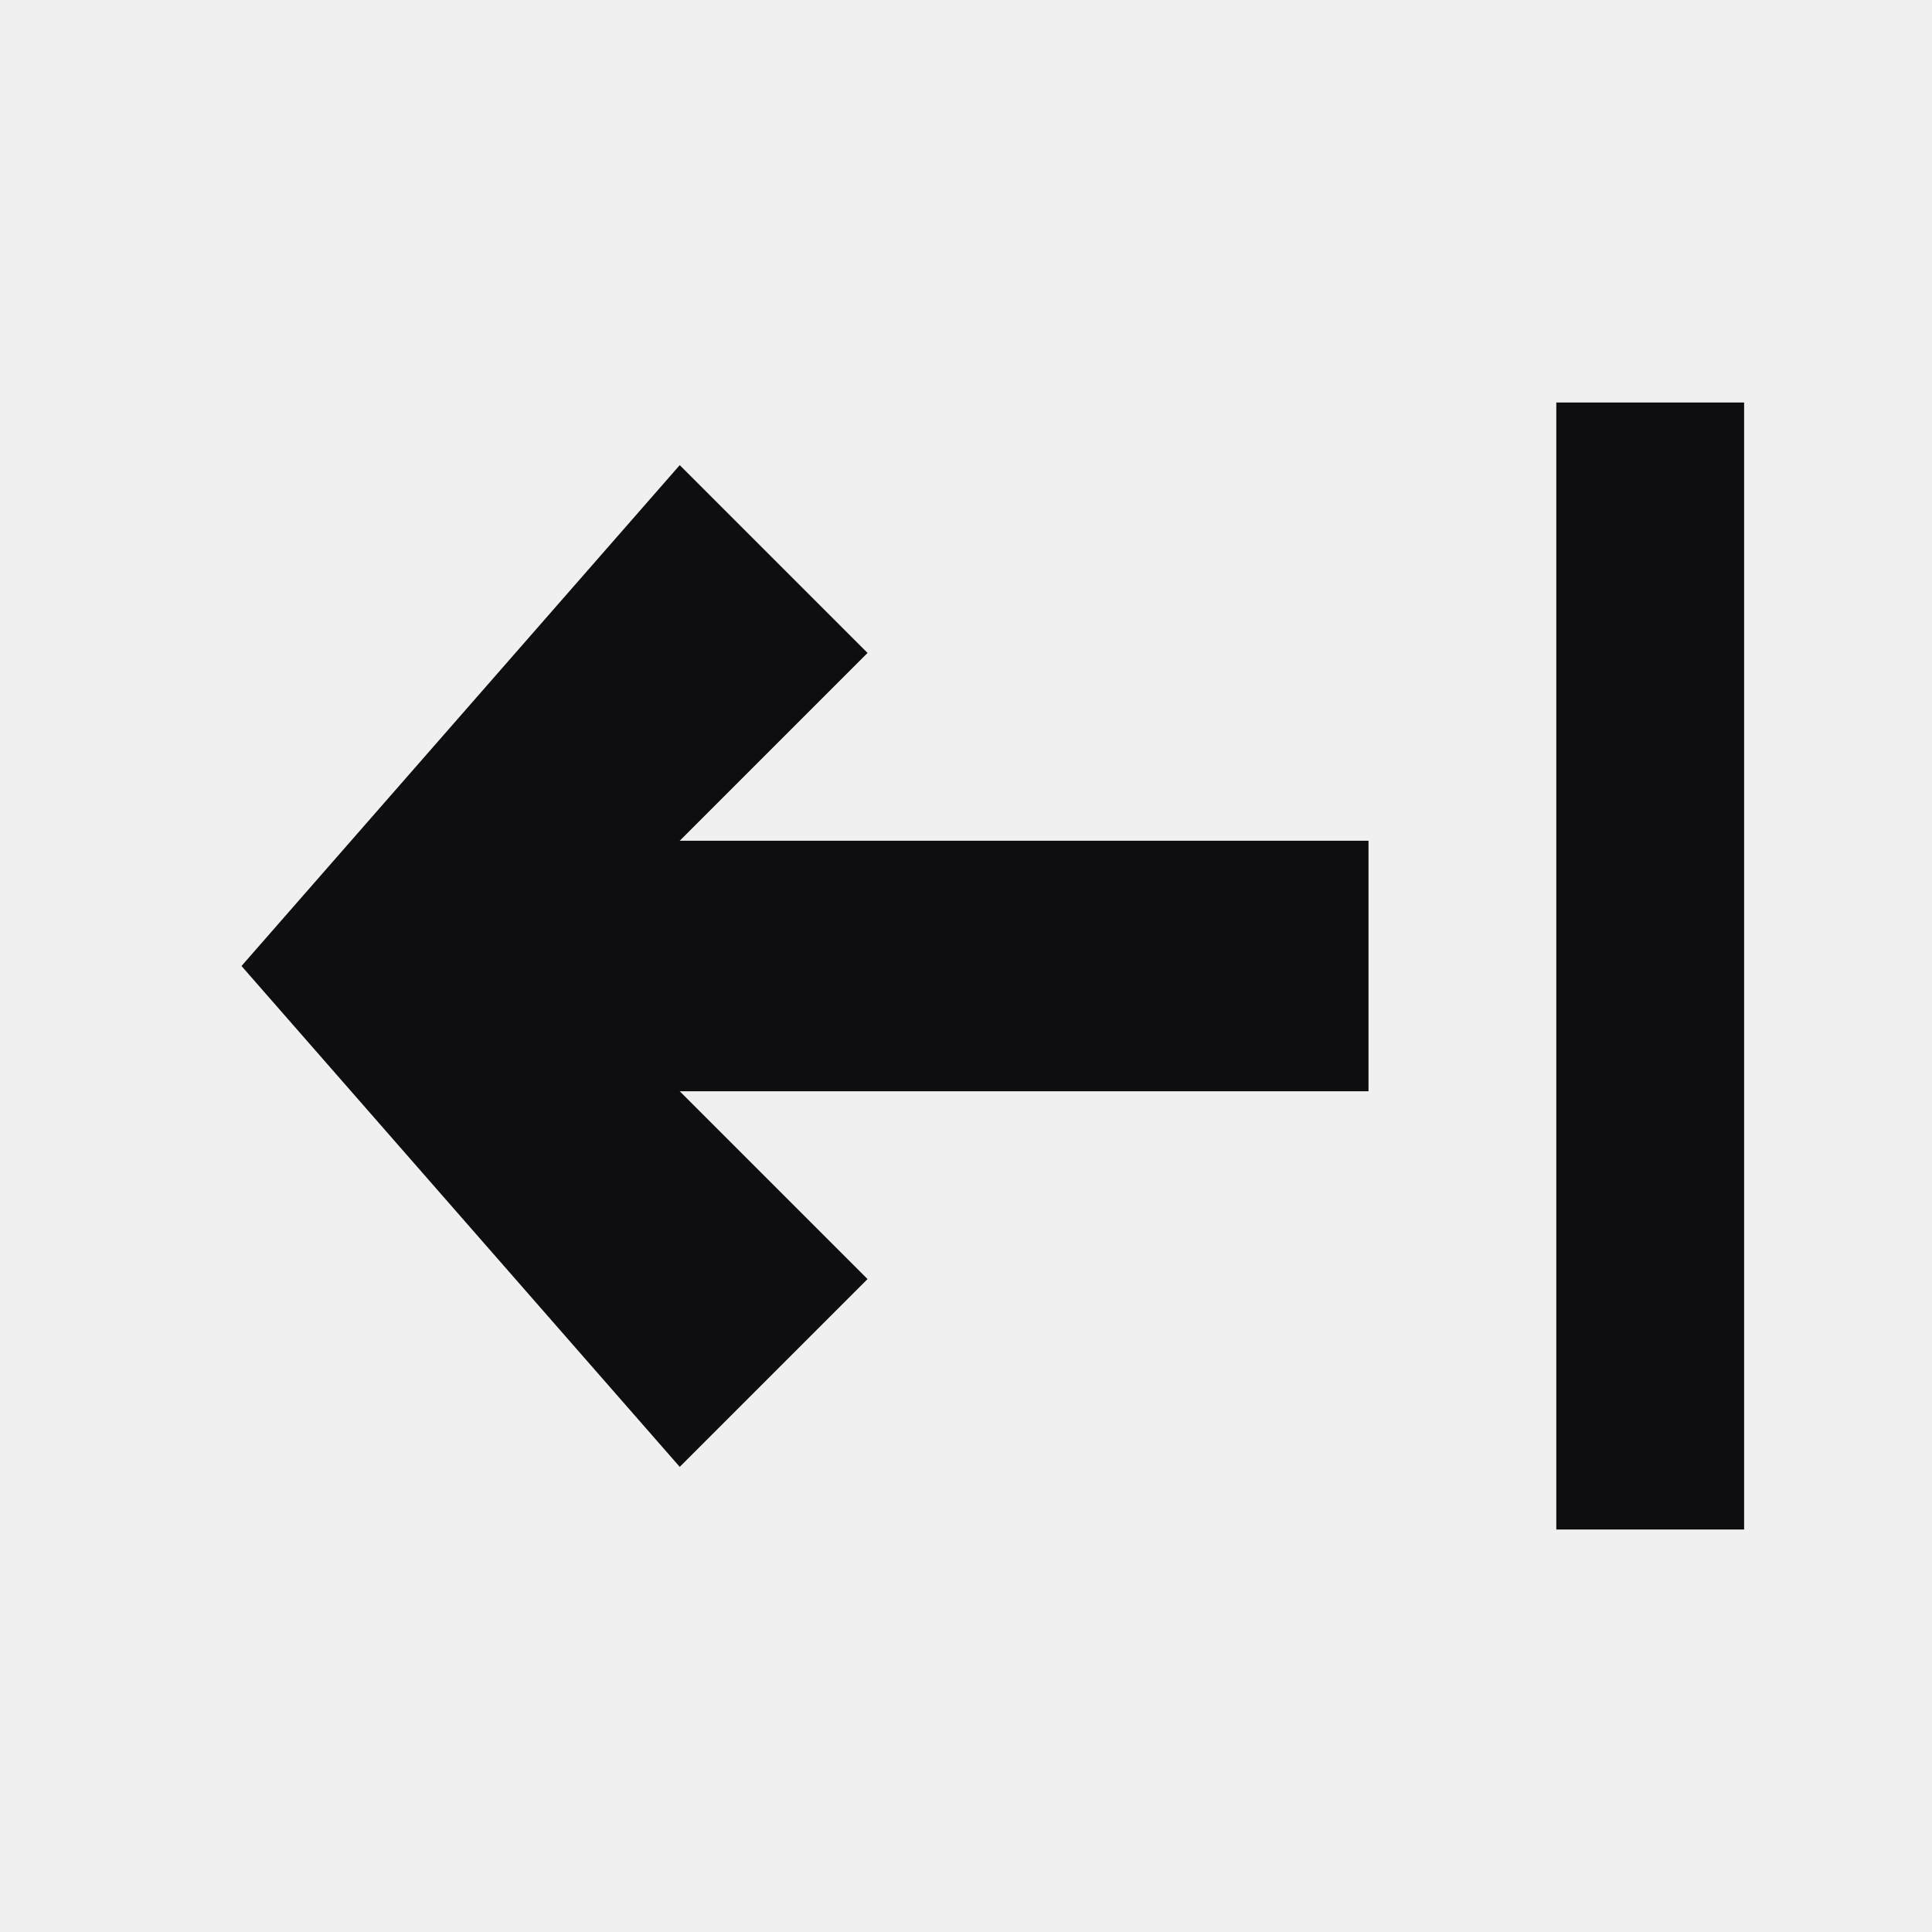
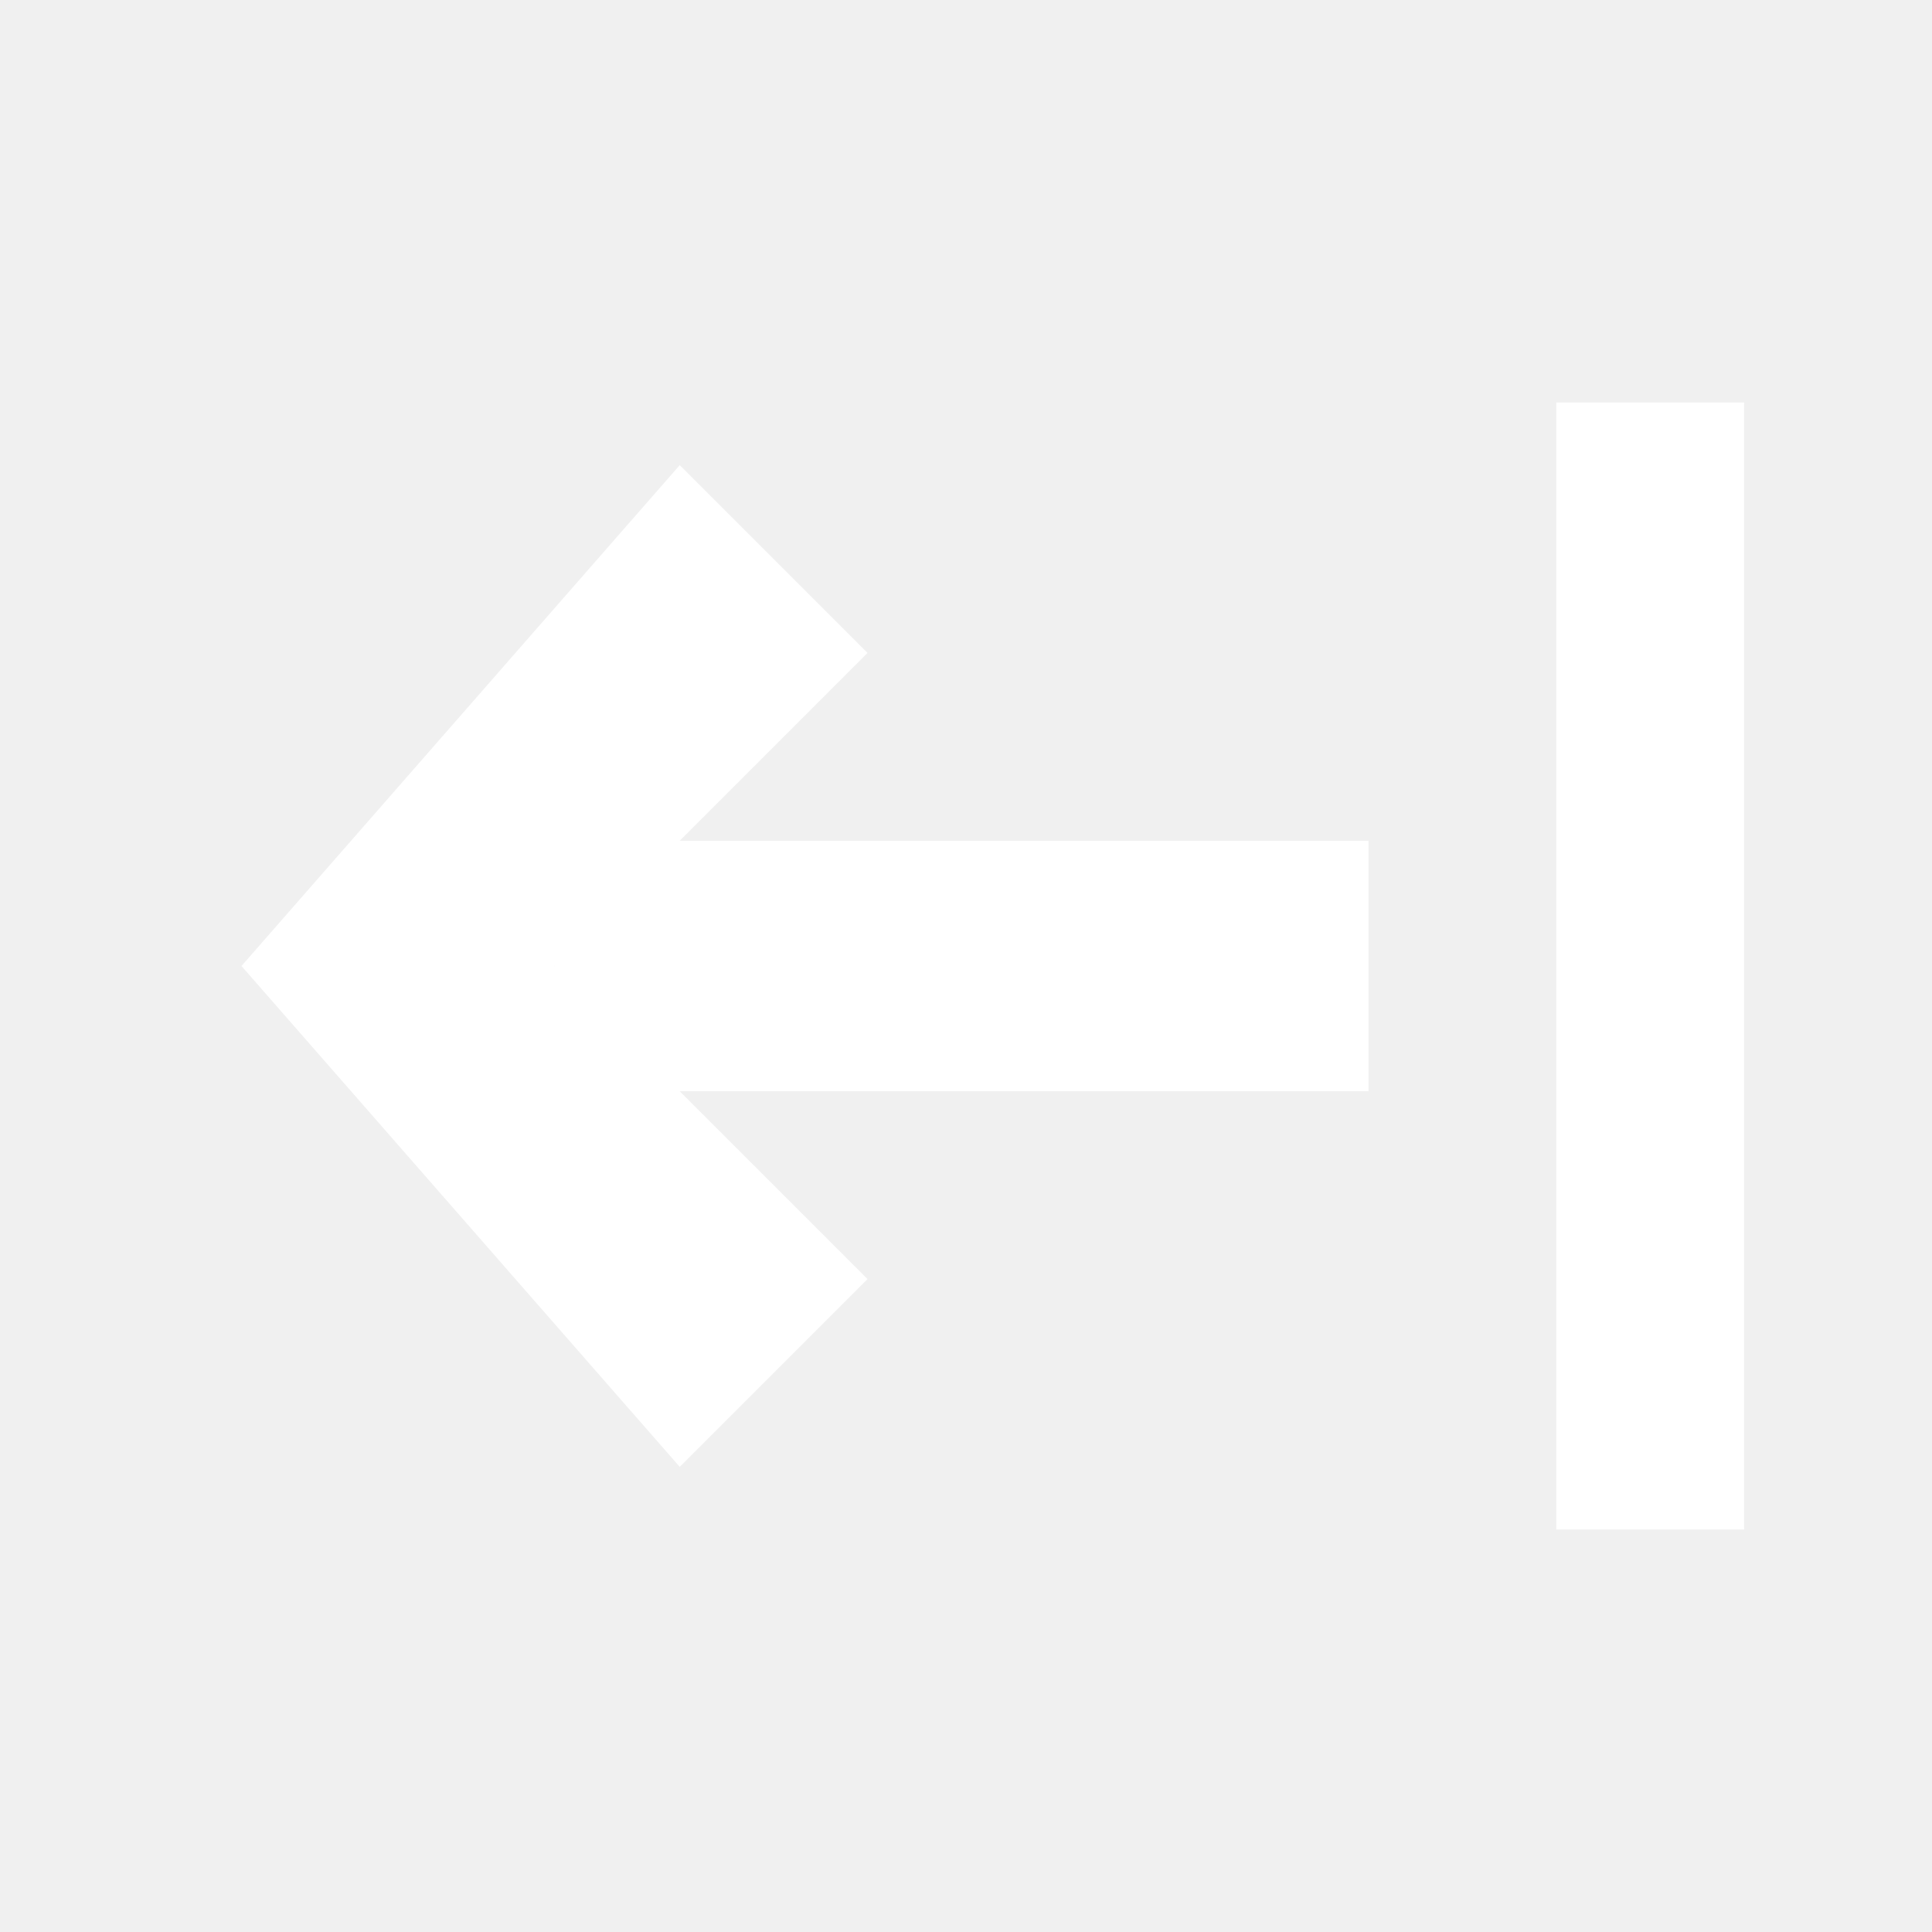
<svg xmlns="http://www.w3.org/2000/svg" width="24" height="24" viewBox="0 0 24 24" fill="none">
-   <rect x="19.333" y="5" width="2.333" height="14" fill="#0E0E10" />
-   <path d="M6.888 10.444H17V13.556H6.888V10.444Z" fill="#0E0E10" />
-   <path d="M10.777 8.111L8.444 5.778L3 12L8.444 18.222L10.777 15.889L6.888 12L10.777 8.111Z" fill="#0E0E10" />
+   <rect x="19.333" y="5" width="2.333" height="14" fill="#ffffff" />
+   <path d="M6.888 10.444H17V13.556H6.888V10.444Z" fill="#ffffff" />
+   <path d="M10.777 8.111L8.444 5.778L3 12L8.444 18.222L10.777 15.889L6.888 12L10.777 8.111Z" fill="#ffffff" />
</svg>
